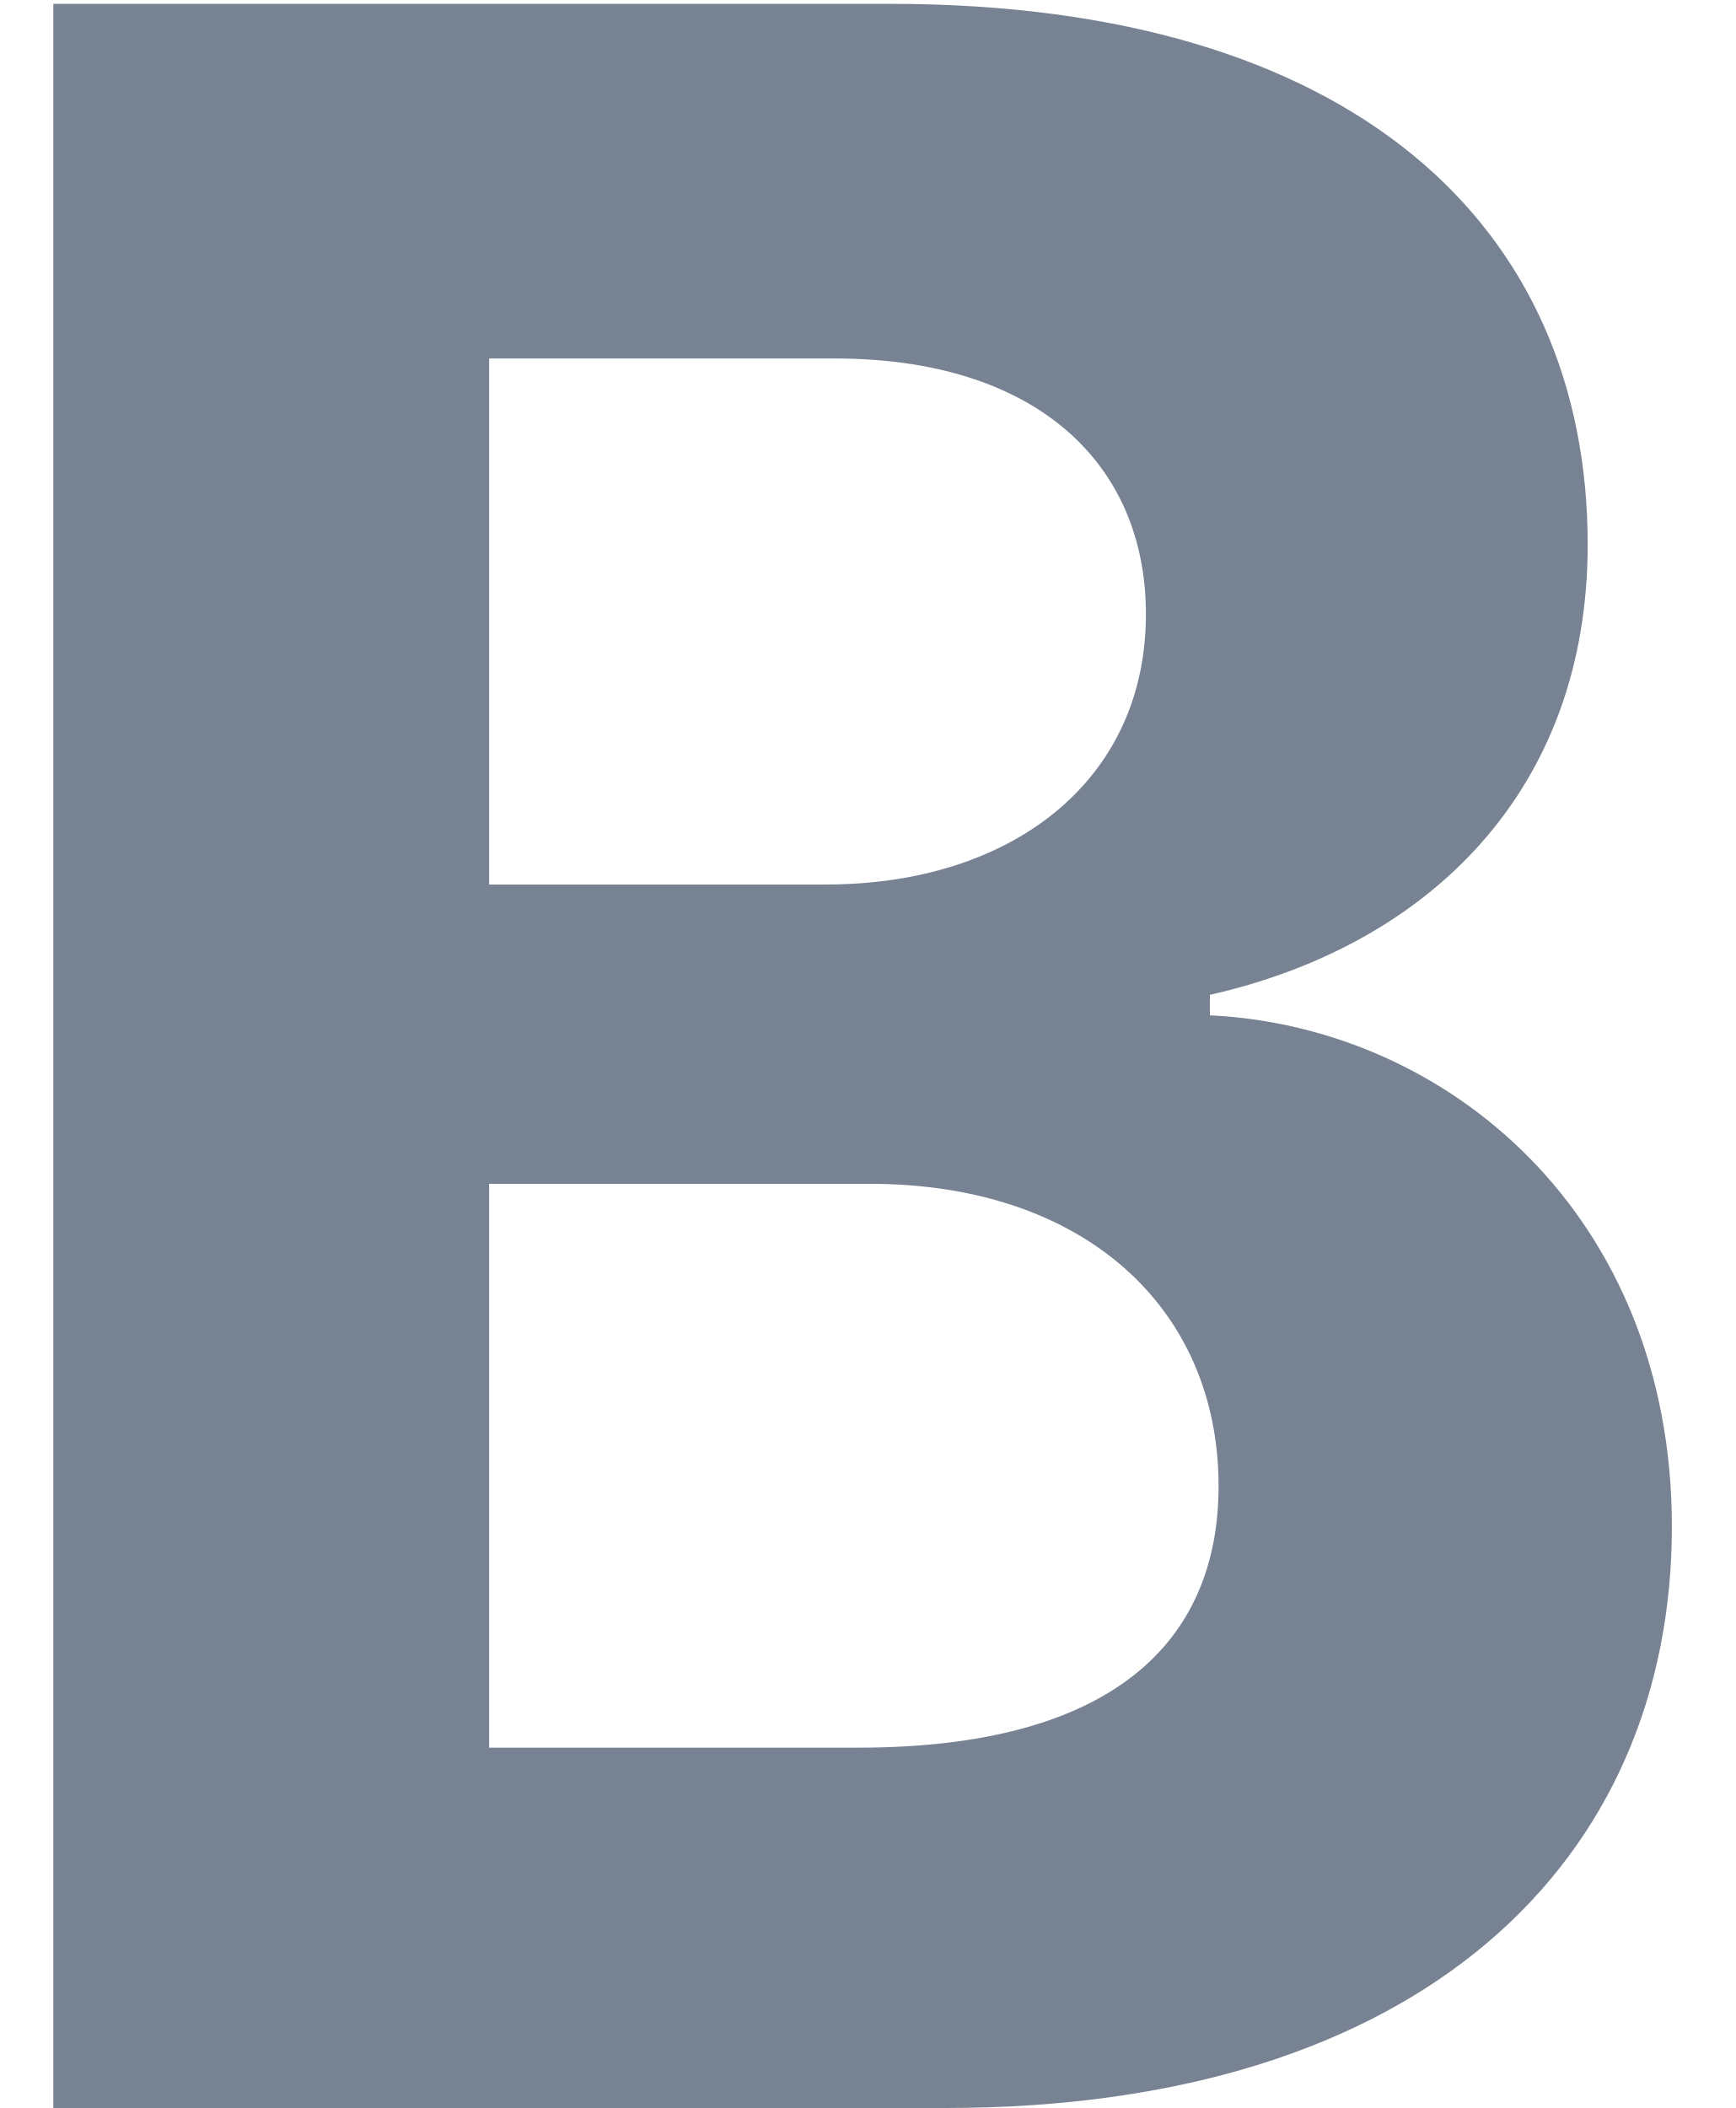
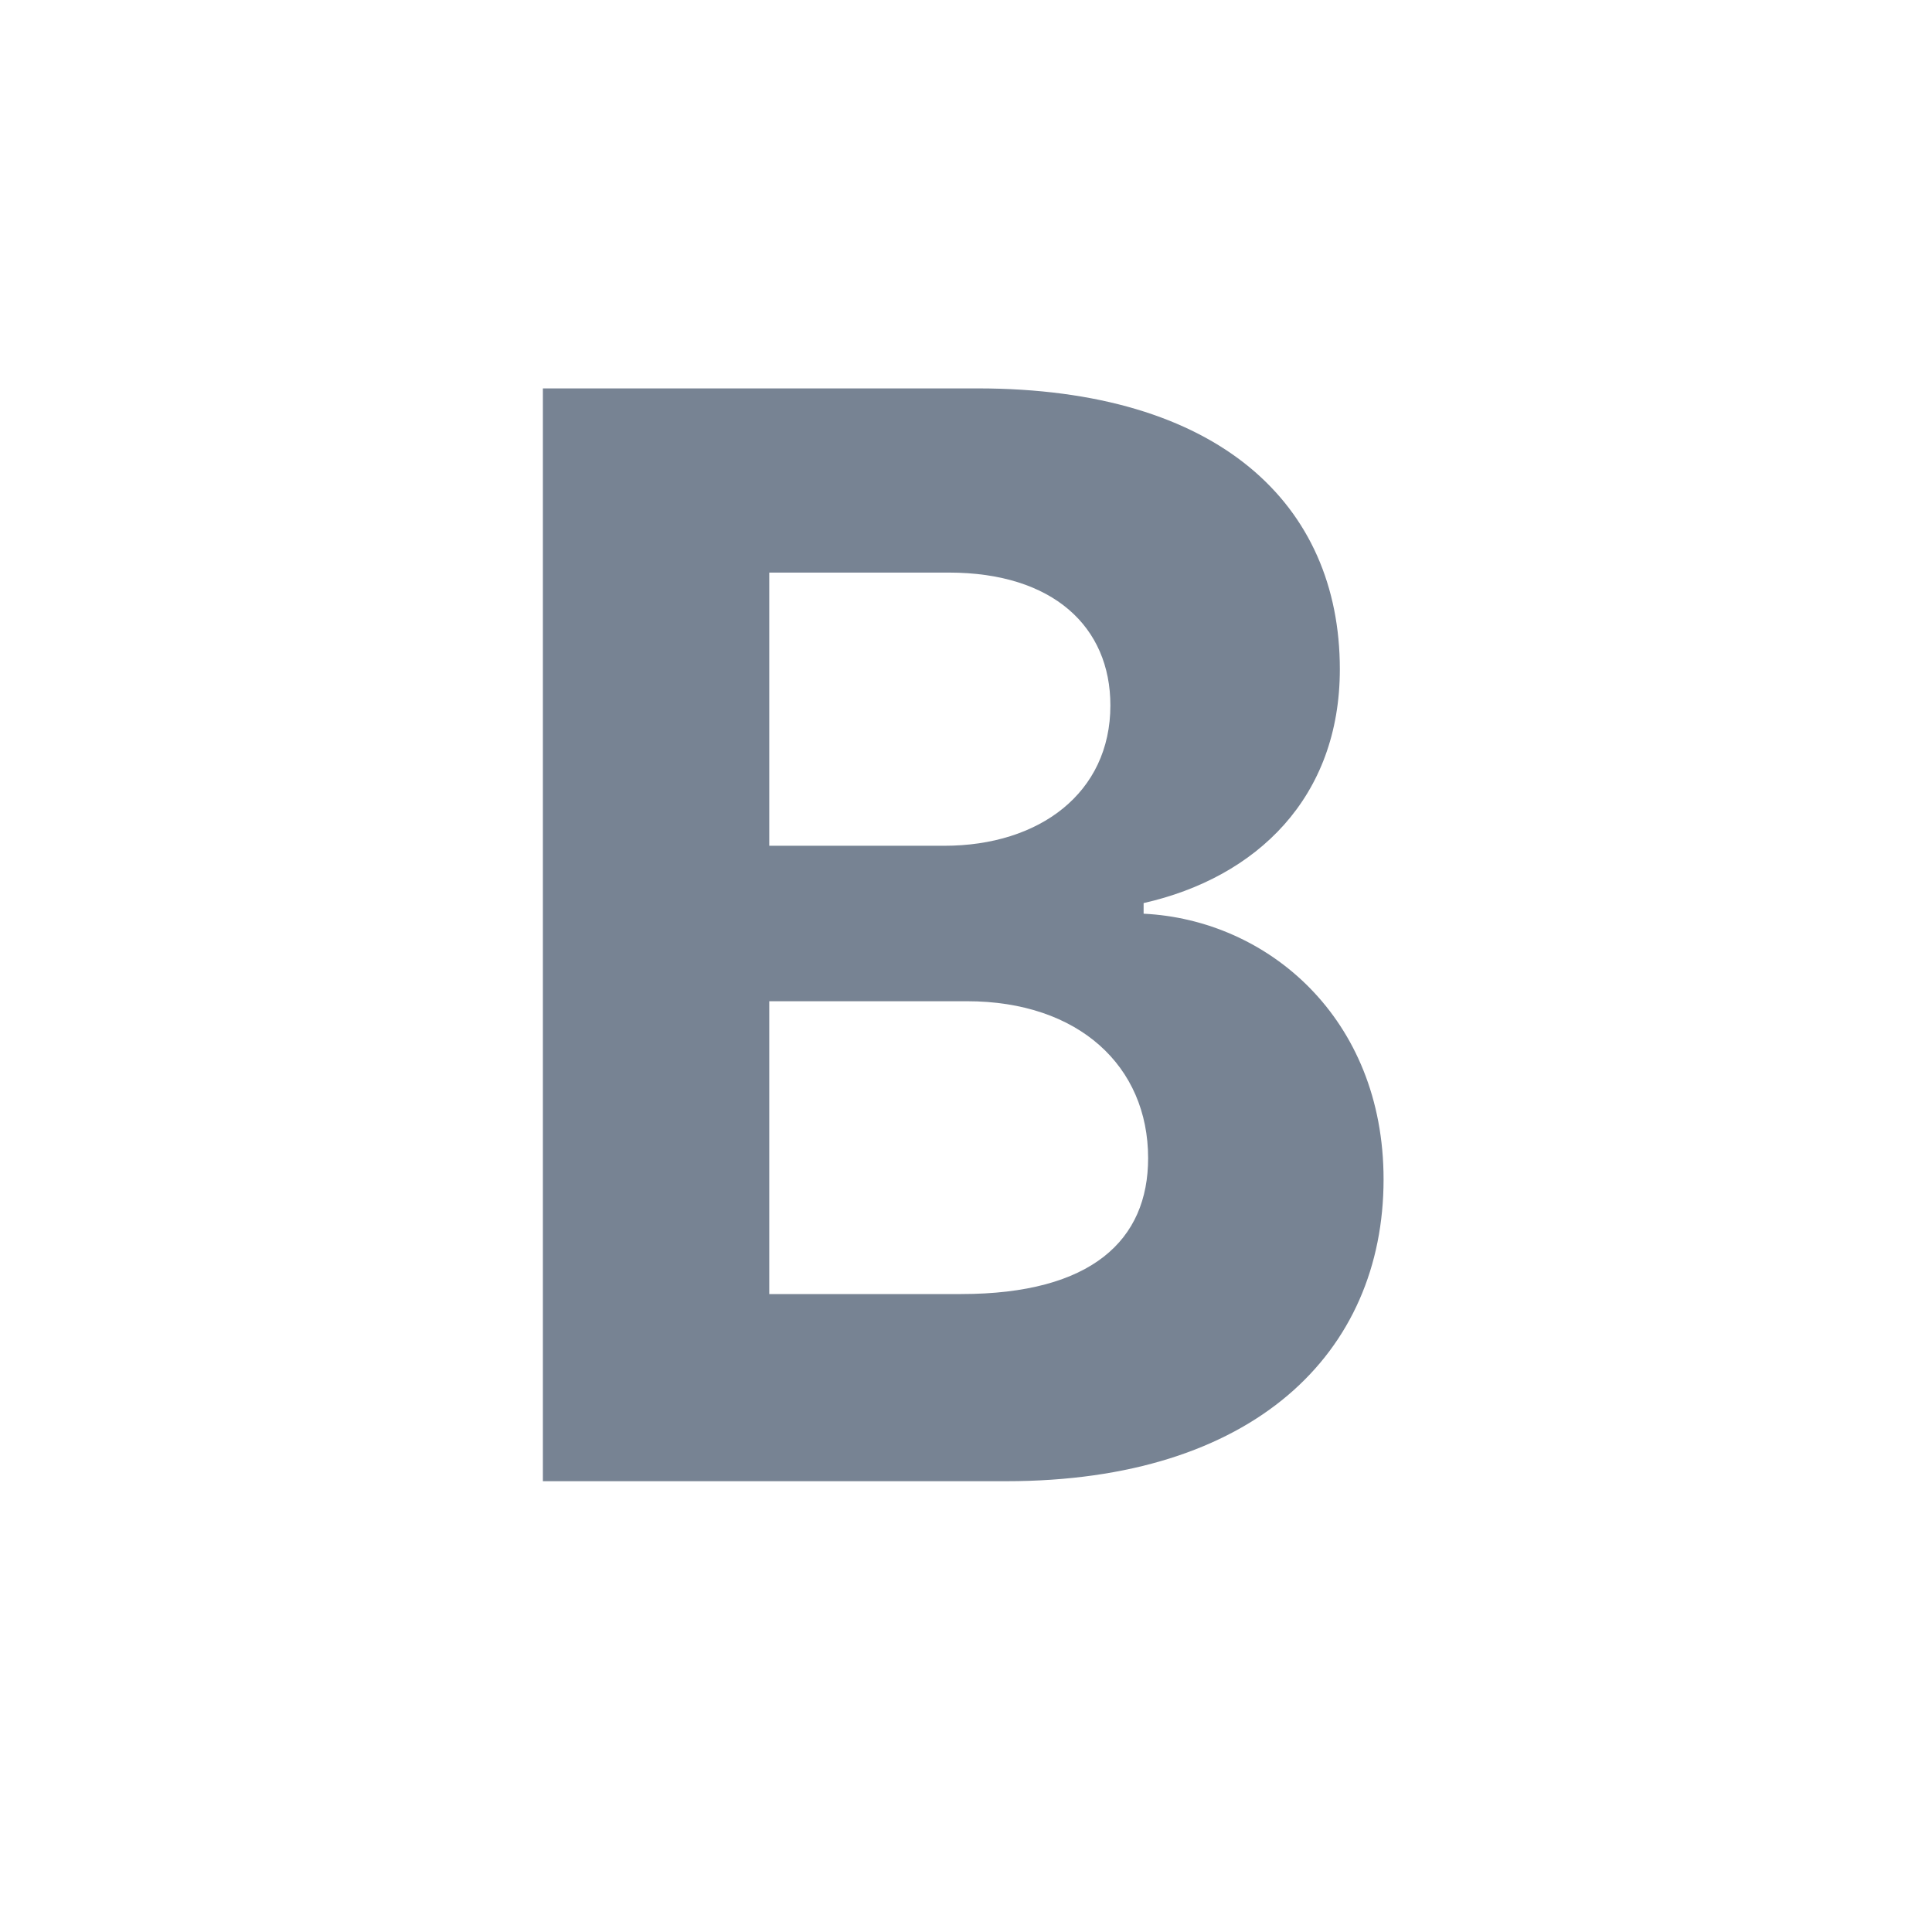
- <svg xmlns="http://www.w3.org/2000/svg" width="14" height="17" viewBox="0 0 14 17" fill="none">
-   <path d="M0.43 17V0.031H7.18C10.93 0.031 12.805 1.836 12.805 4.391C12.805 6.383 11.516 7.625 9.758 8.023V8.188C11.68 8.281 13.484 9.805 13.484 12.312C13.484 15.008 11.469 17 7.625 17H0.43ZM6.922 14.094C8.961 14.094 9.828 13.25 9.828 11.984C9.828 10.555 8.75 9.547 7.016 9.547H3.945V14.094H6.922ZM6.664 7.133C8.141 7.133 9.242 6.312 9.242 4.953C9.242 3.734 8.352 2.891 6.734 2.891H3.945V7.133H6.664Z" fill="#778393" />
+ <svg xmlns="http://www.w3.org/2000/svg" width="30" height="30" viewBox="0 0 30 30" fill="none">
+   <path d="M8.43 23V6.031H15.18C18.93 6.031 20.805 7.836 20.805 10.391C20.805 12.383 19.516 13.625 17.758 14.023V14.188C19.68 14.281 21.484 15.805 21.484 18.312C21.484 21.008 19.469 23 15.625 23H8.43ZM14.922 20.094C16.961 20.094 17.828 19.25 17.828 17.984C17.828 16.555 16.75 15.547 15.016 15.547H11.945V20.094H14.922ZM14.664 13.133C16.141 13.133 17.242 12.312 17.242 10.953C17.242 9.734 16.352 8.891 14.734 8.891H11.945V13.133H14.664Z" fill="#778393" />
</svg>
